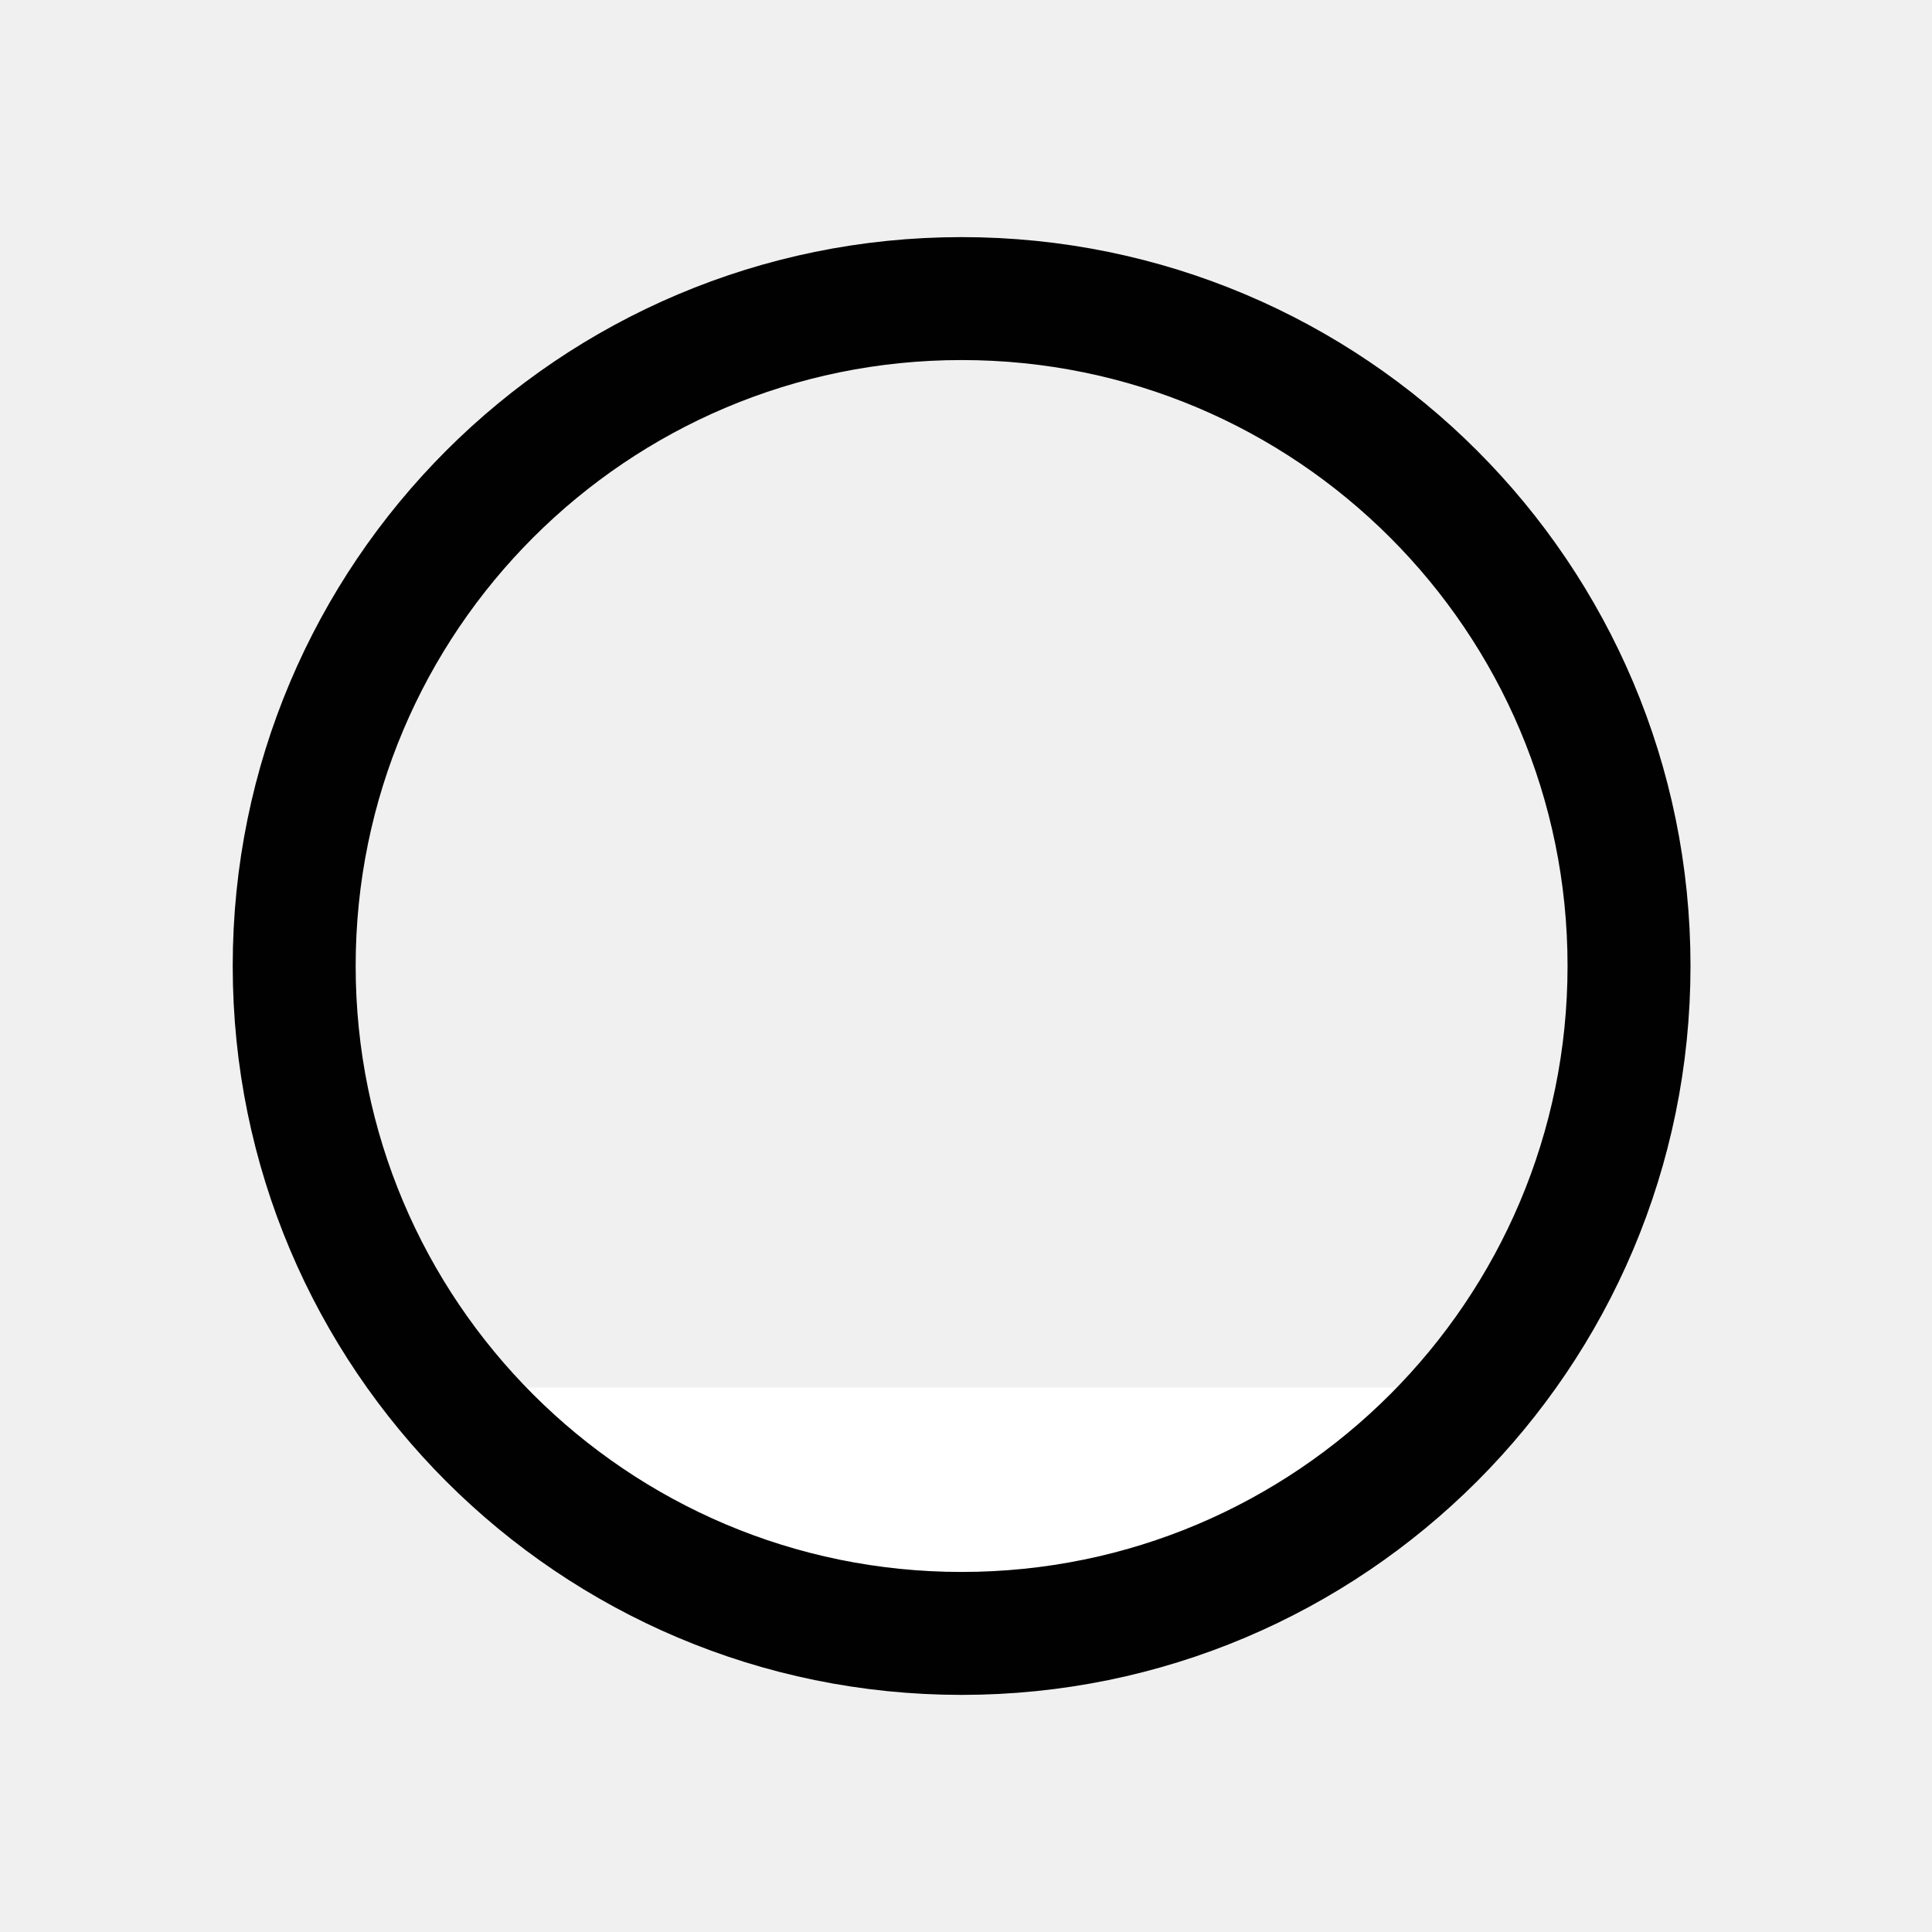
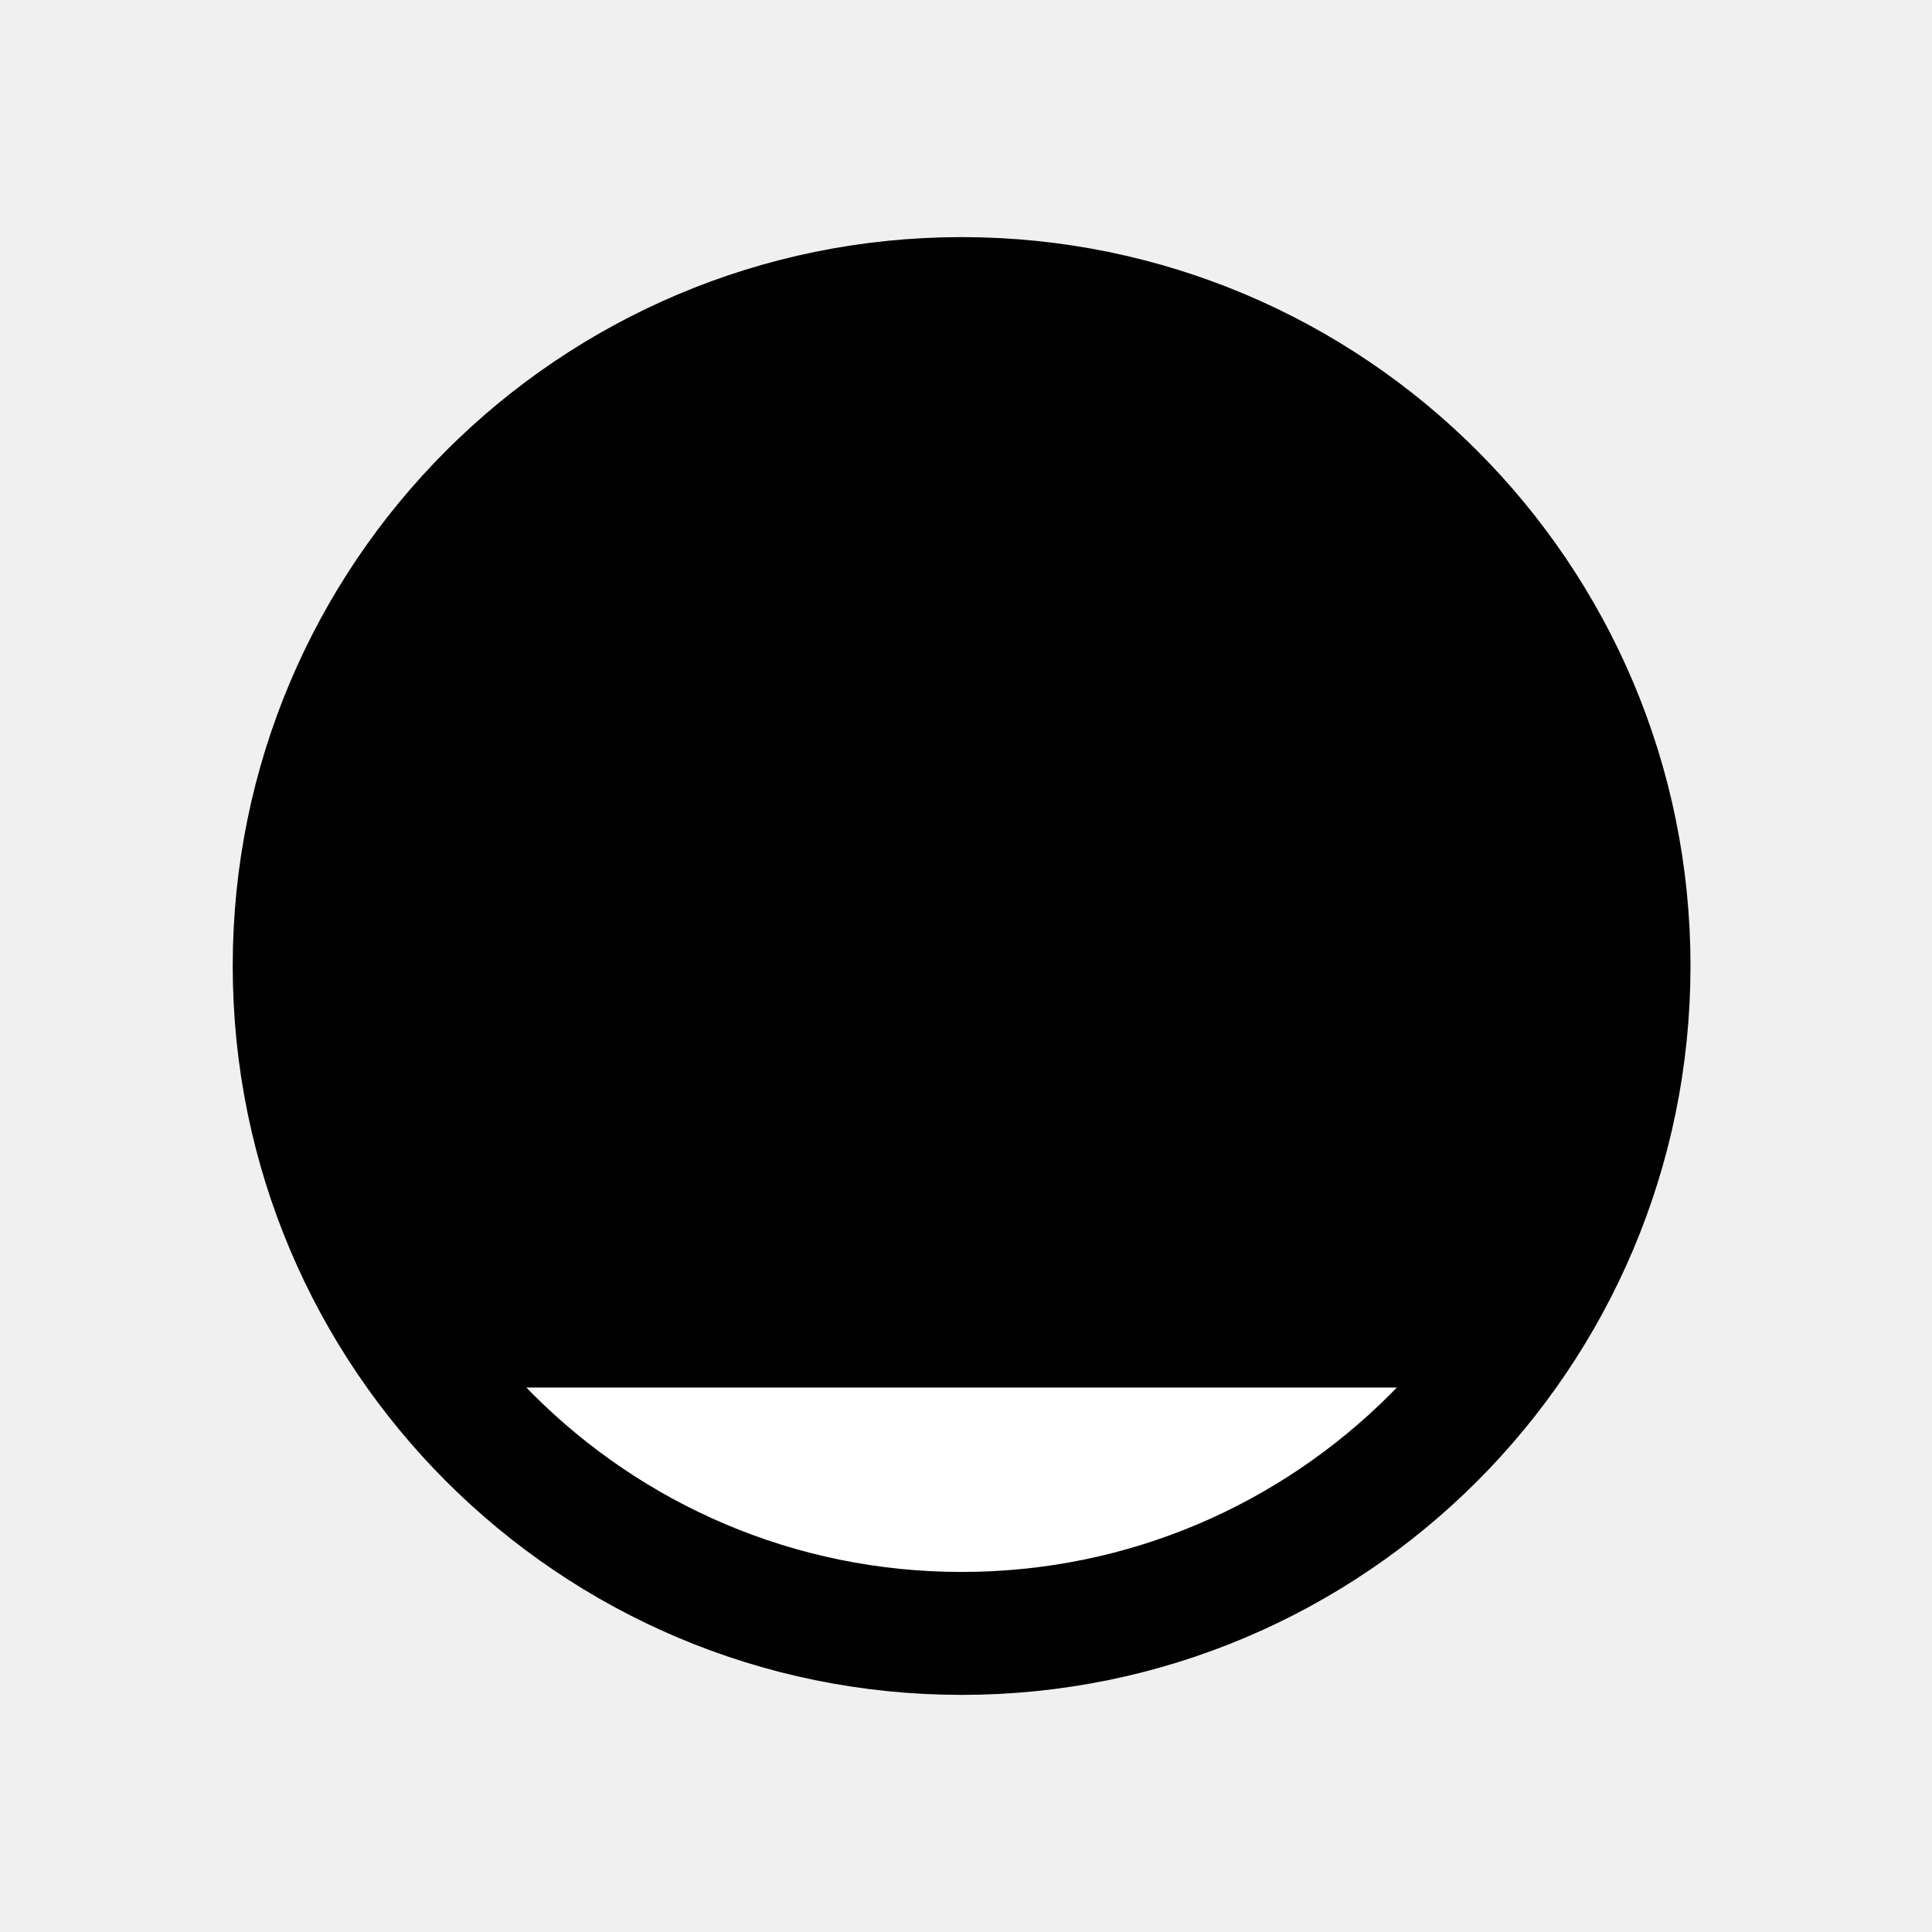
- <svg xmlns="http://www.w3.org/2000/svg" xmlns:xlink="http://www.w3.org/1999/xlink" enable-background="new 0 0 55 55" height="55px" version="1.1" viewBox="0 0 55 55" width="55px" x="0px" xml:space="preserve" y="0px">
-   <g display="block" id="device-network-wireless-20">
+ <svg xmlns="http://www.w3.org/2000/svg" xmlns:xlink="http://www.w3.org/1999/xlink" enable-background="new 0 0 55 55" height="55px" id="Layer_1" version="1.1" viewBox="0 0 55 55" width="55px" x="0px" xml:space="preserve" y="0px">
+   <g display="block" id="network-wireless-020">
+     <path d="M46.375,27.498c0,10.494-8.507,19.002-19,19.002s-19-8.508-19-19.002   c0-10.49,8.507-18.998,19-18.998S46.375,17.003,46.375,27.498z" display="inline" fill="#010101" />
    <g display="inline">
      <g>
        <defs>
-           <rect height="8" id="SVGID_9_" width="40" x="7.375" y="39.5" />
+           <rect height="8" id="SVGID_19_" width="40" x="7.375" y="39.5" />
        </defs>
-         <clipPath id="SVGID_10_">
-           <use overflow="visible" xlink:href="#SVGID_9_" />
+         <clipPath id="SVGID_20_">
+           <use overflow="visible" xlink:href="#SVGID_19_" />
        </clipPath>
-         <path clip-path="url(#SVGID_10_)" d="M46.375,27.498c0,10.494-8.507,19.002-19,19.002s-19-8.508-19-19.002     c0-10.49,8.507-18.998,19-18.998S46.375,17.003,46.375,27.498z" fill="#FFFFFF" />
+         <path clip-path="url(#SVGID_20_)" d="M46.375,27.498c0,10.494-8.507,19.002-19,19.002s-19-8.508-19-19.002     c0-10.49,8.507-18.998,19-18.998S46.375,17.003,46.375,27.498z" fill="#ffffff" />
      </g>
-       <path d="M46.375,27.498    c0,10.494-8.507,19.002-19,19.002s-19-8.508-19-19.002c0-10.49,8.507-18.998,19-18.998S46.375,17.003,46.375,27.498z" fill="none" stroke="#010101" stroke-linecap="round" stroke-linejoin="round" stroke-width="3.5" />
    </g>
+     <path d="   M46.375,27.498c0,10.494-8.507,19.002-19,19.002s-19-8.508-19-19.002c0-10.49,8.507-18.998,19-18.998S46.375,17.003,46.375,27.498z   " display="inline" fill="none" stroke="#010101" stroke-linecap="round" stroke-linejoin="round" stroke-width="3.5" />
  </g>
</svg>
